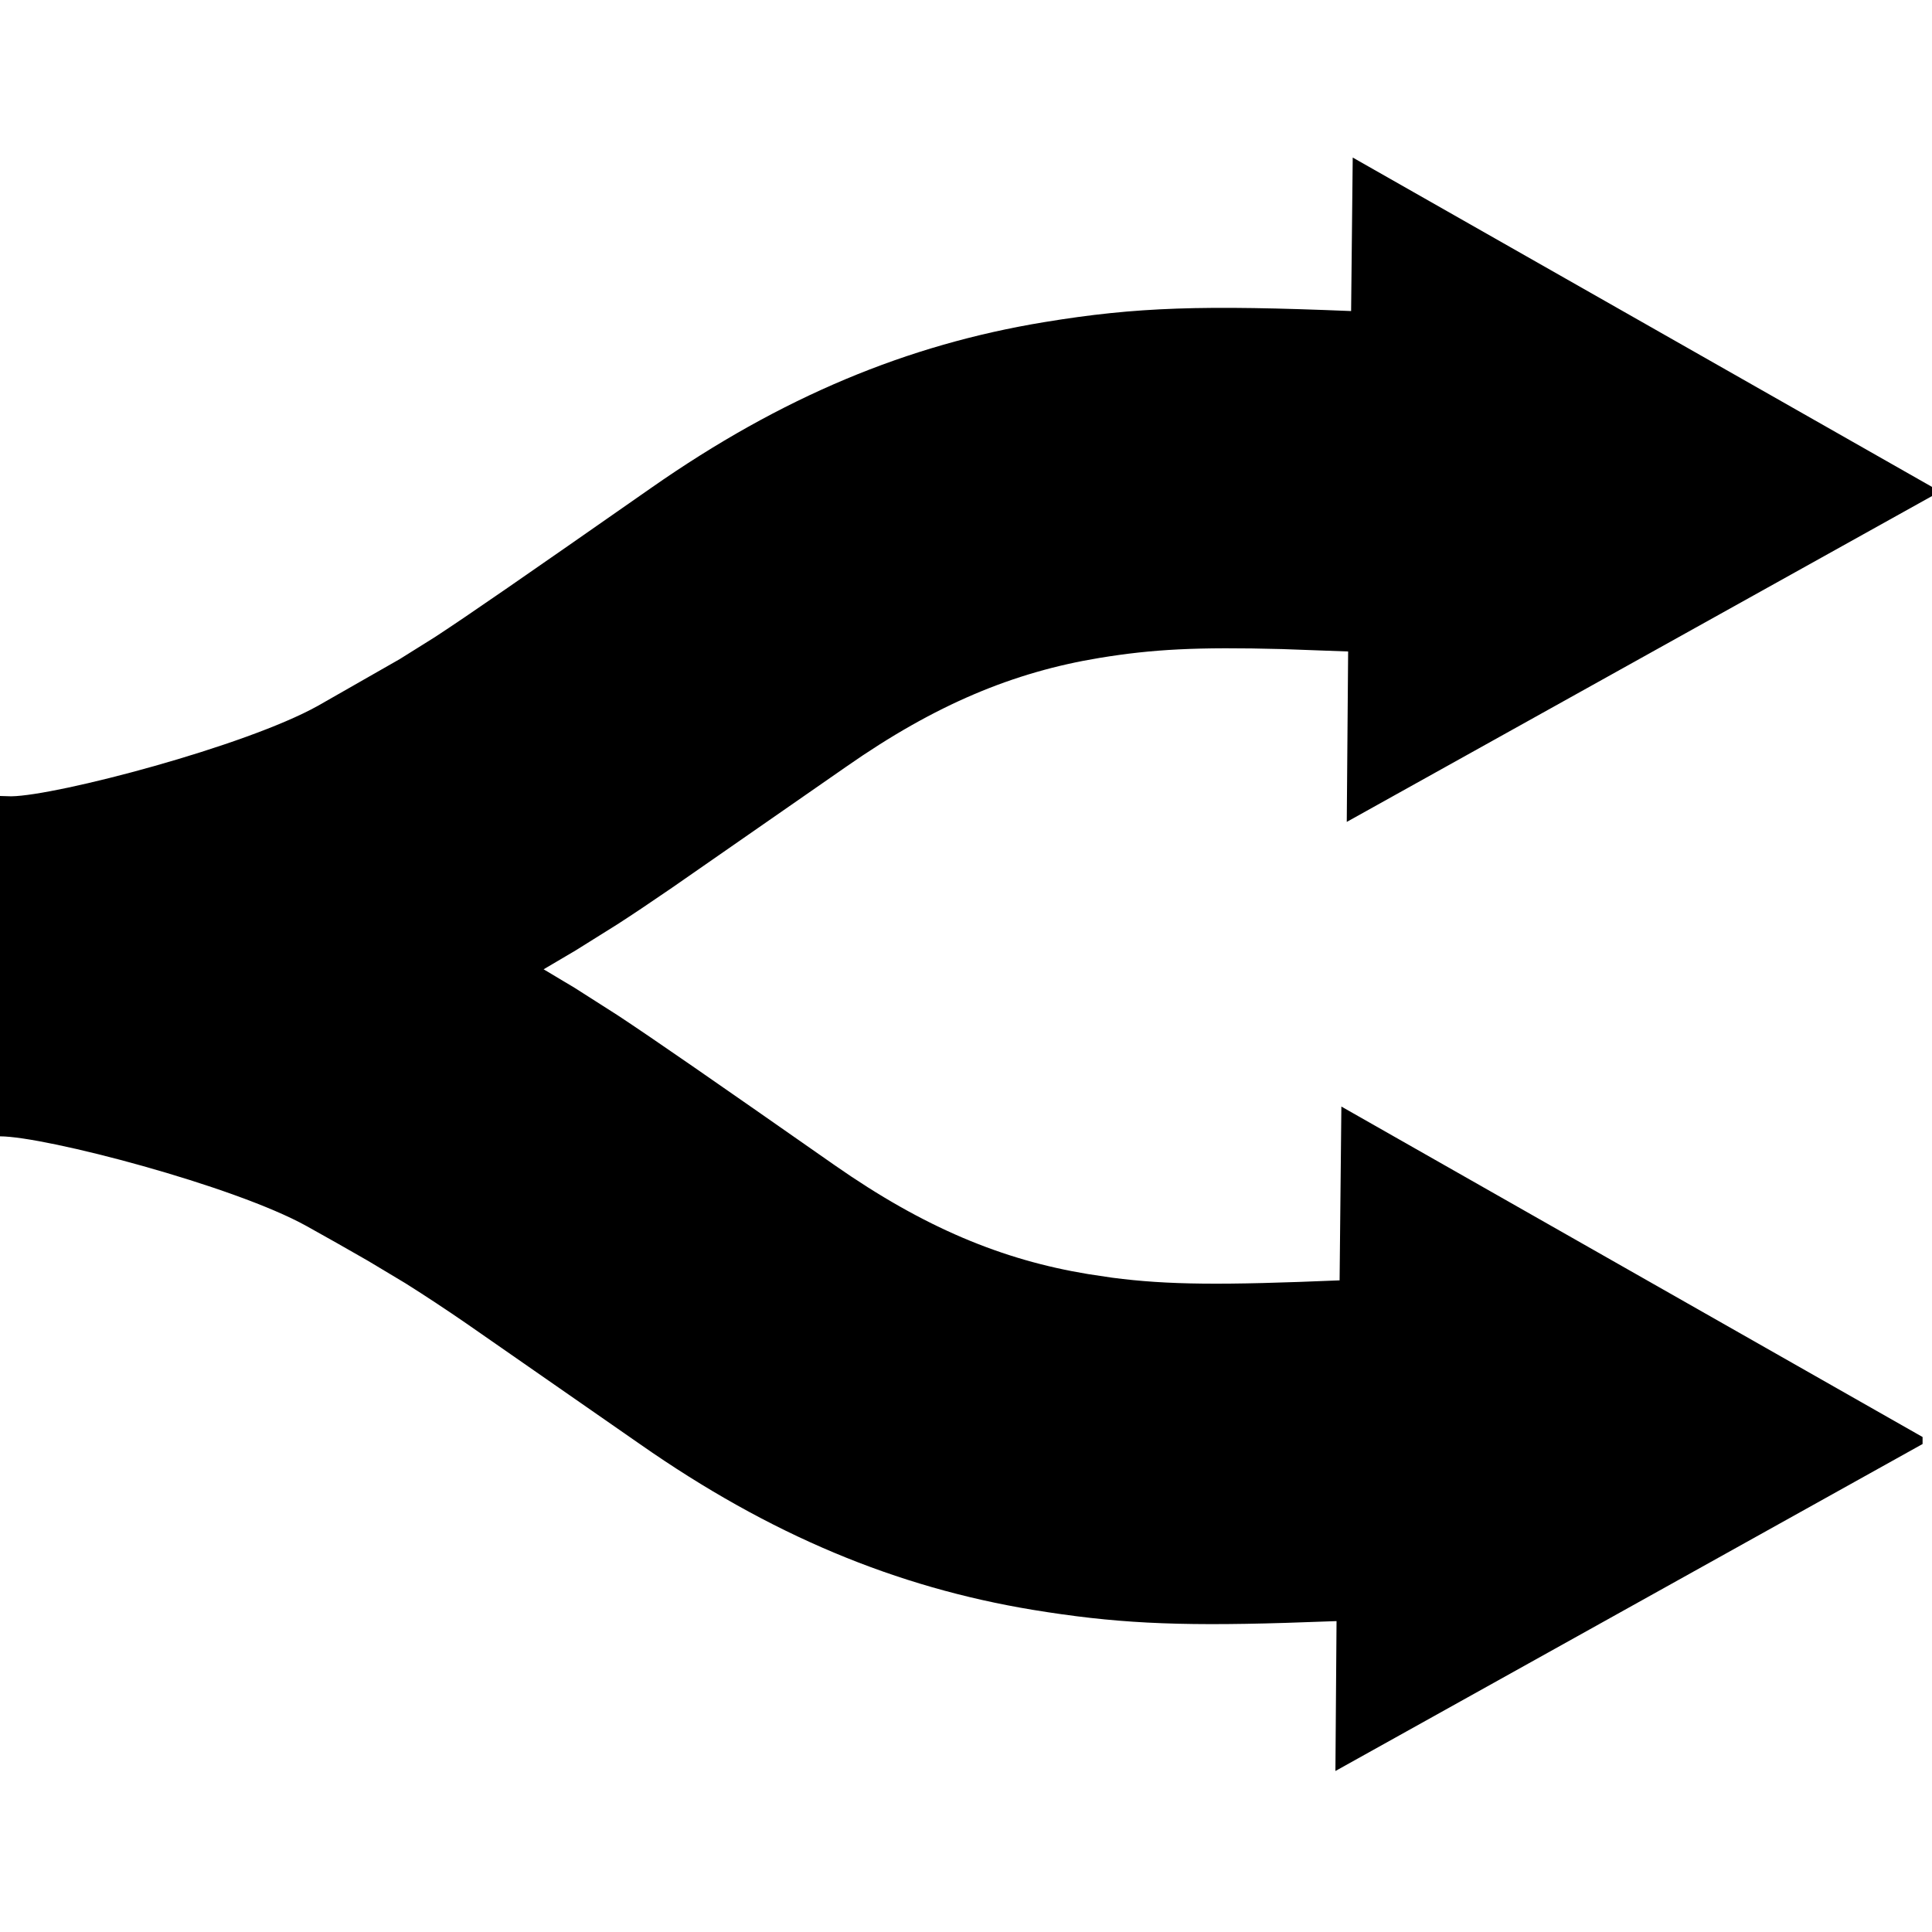
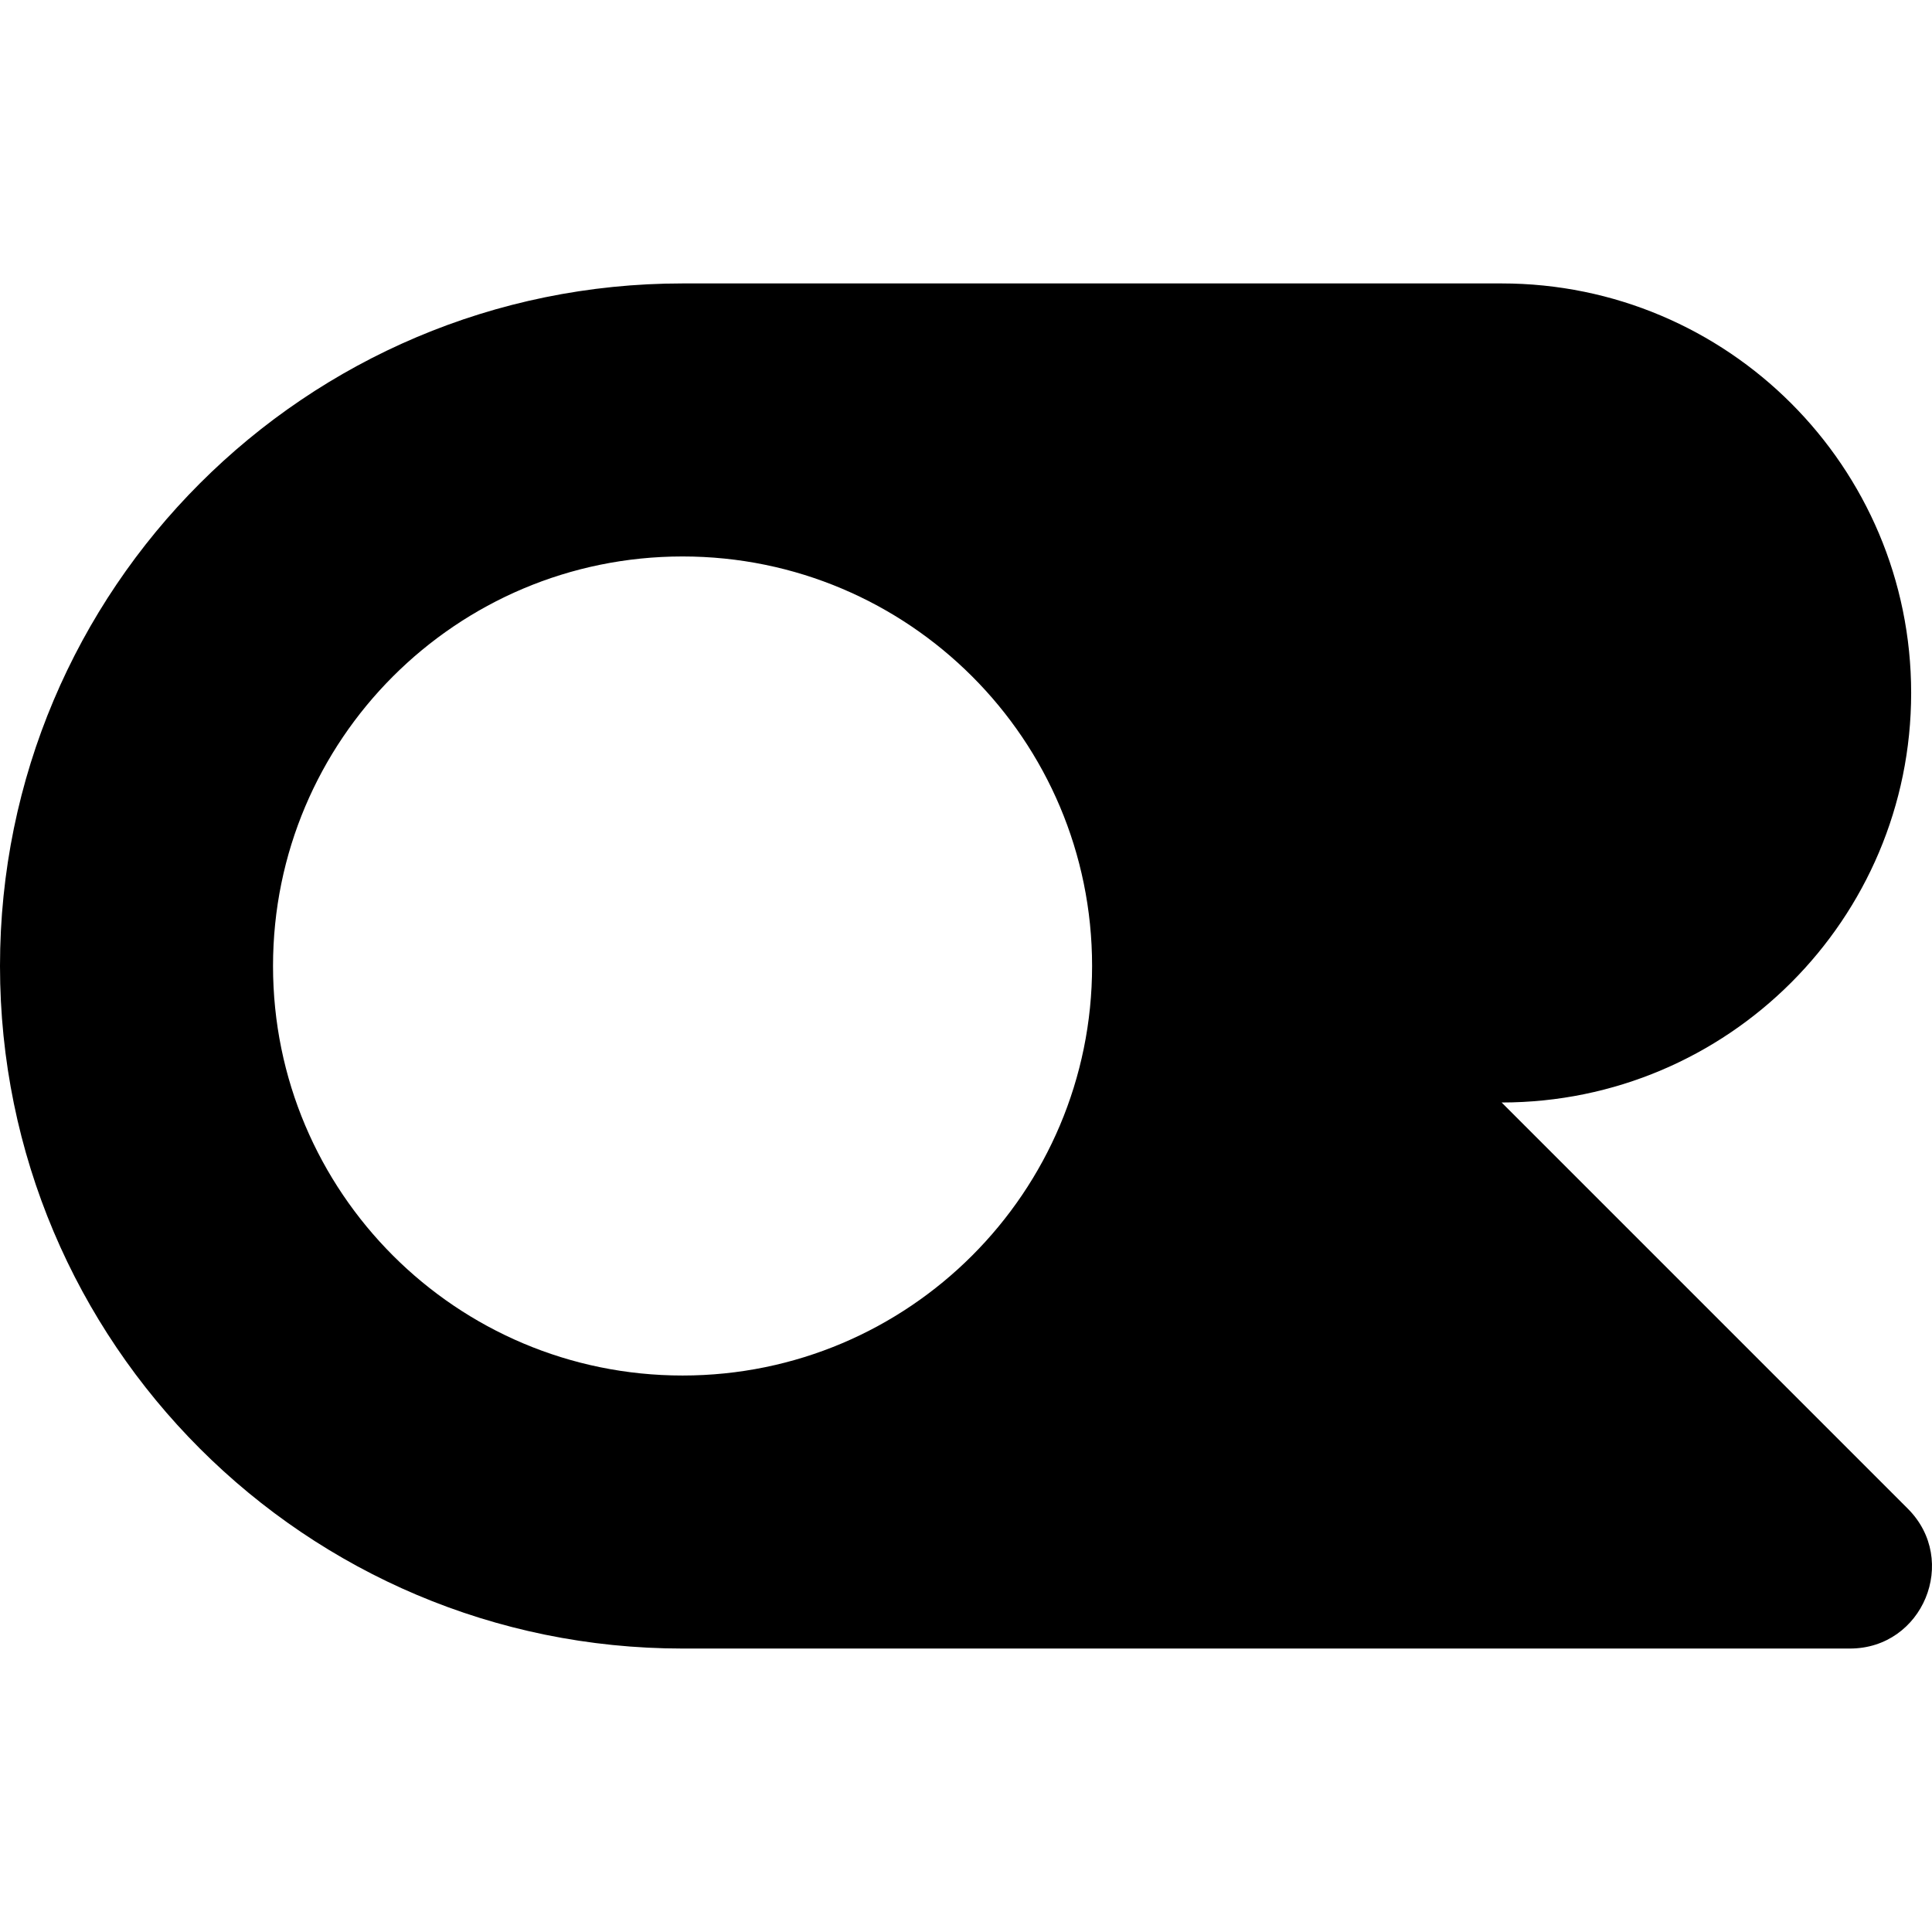
- <svg xmlns="http://www.w3.org/2000/svg" fill="currentColor" fill-rule="evenodd" height="1em" style="flex:none;line-height:1" viewBox="0 0 24 24" width="1em">
-   <path d="M16.804 1.957l7.22 4.105v.087L16.73 10.21l.017-2.117-.821-.03c-1.059-.028-1.611.002-2.268.11-1.064.175-2.038.577-3.147 1.352L8.345 11.03c-.284.195-.495.336-.68.455l-.515.322-.397.234.385.23.53.338c.476.314 1.17.796 2.701 1.866 1.11.775 2.083 1.177 3.147 1.352l.3.045c.694.091 1.375.094 2.825.033l.022-2.159 7.22 4.105v.087L16.589 22l.014-1.862-.635.022c-1.386.042-2.137.002-3.138-.162-1.694-.28-3.26-.926-4.881-2.059l-2.158-1.5a21.997 21.997 0 00-.755-.498l-.467-.28a55.927 55.927 0 00-.76-.43C2.908 14.73.563 14.116 0 14.116V9.888l.14.004c.564-.007 2.91-.622 3.809-1.124l1.016-.58.438-.274c.428-.28 1.072-.726 2.686-1.853 1.621-1.133 3.186-1.78 4.881-2.059 1.152-.19 1.974-.213 3.814-.138l.02-1.907z" />
+ <svg xmlns="http://www.w3.org/2000/svg" viewBox="19.82 -36.43 365.56 365.56">
+   <path fill="currentColor" d="M303.947,17.199c42.797,0,77.489,34.693,77.489,77.489s-34.692,77.489-77.489,77.489l76.862,76.862c9.764,9.763,2.849,26.457-10.957,26.457h-220.883c-71.327,0-129.149-57.822-129.149-129.149S77.642,17.199,148.969,17.199h154.979ZM148.969,68.859c-42.796,0-77.489,34.693-77.489,77.489s34.693,77.489,77.489,77.489,77.489-34.693,77.489-77.489-34.693-77.489-77.489-77.489Z" />
</svg>
